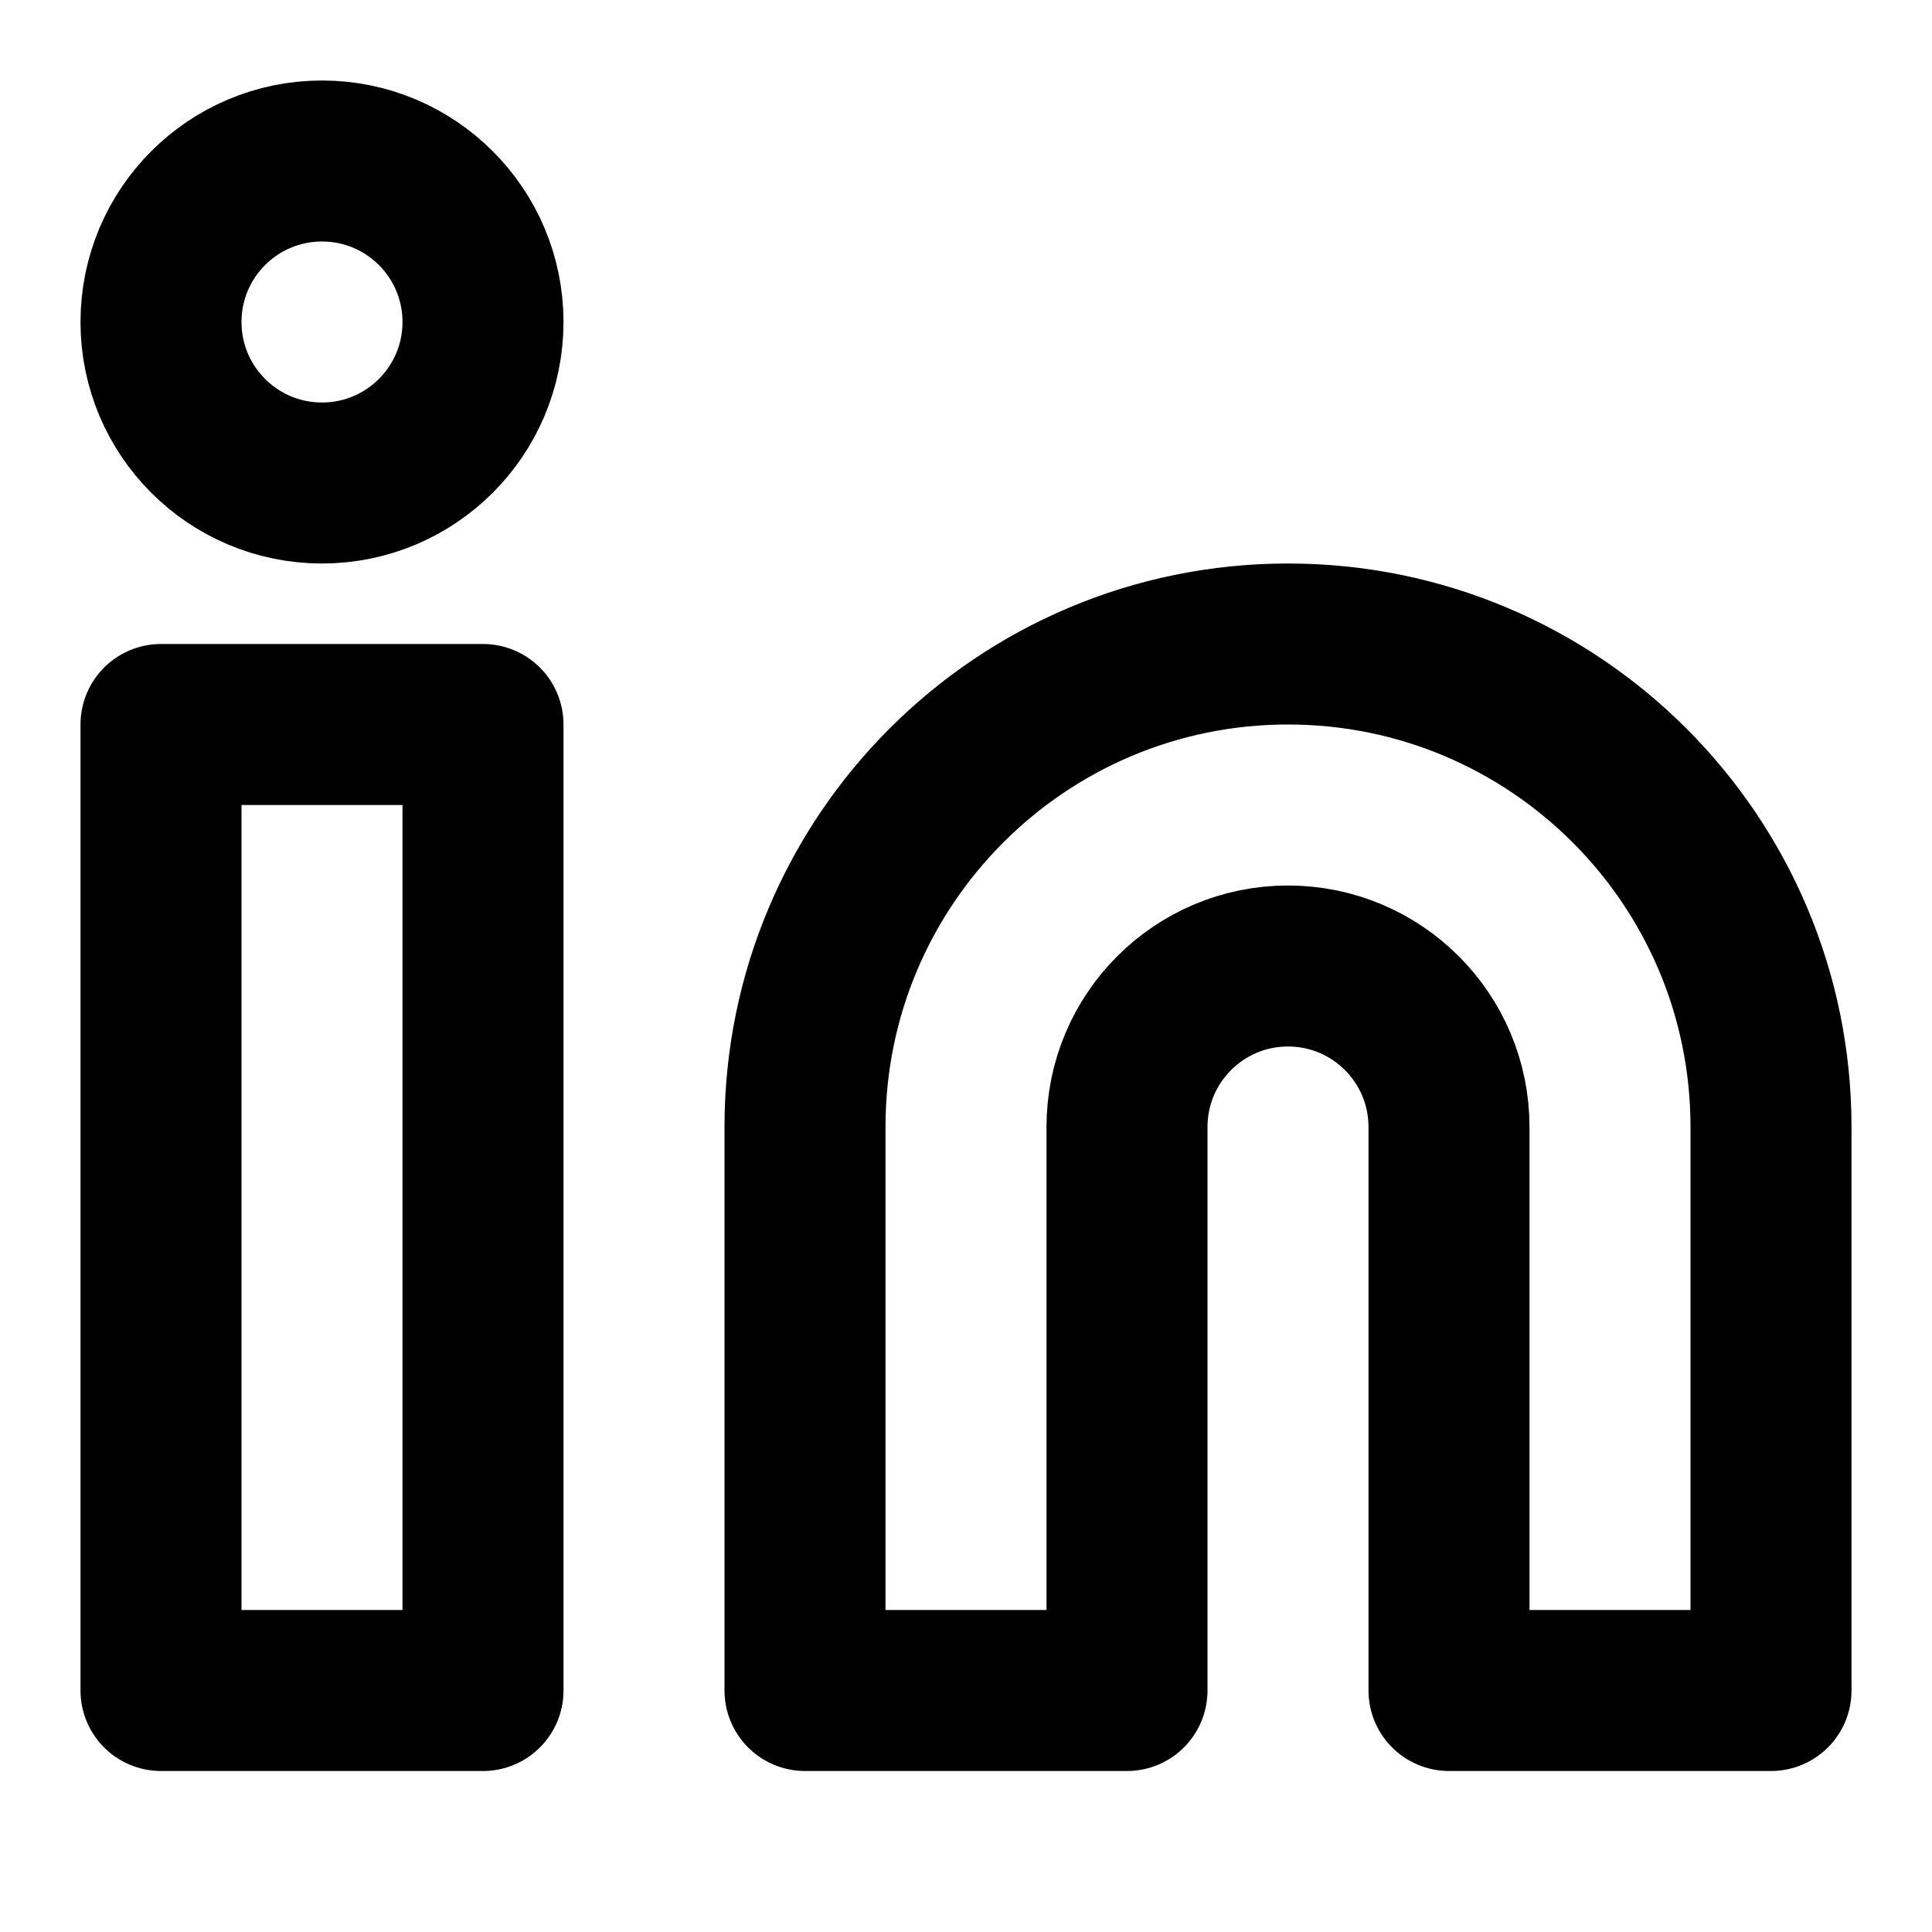
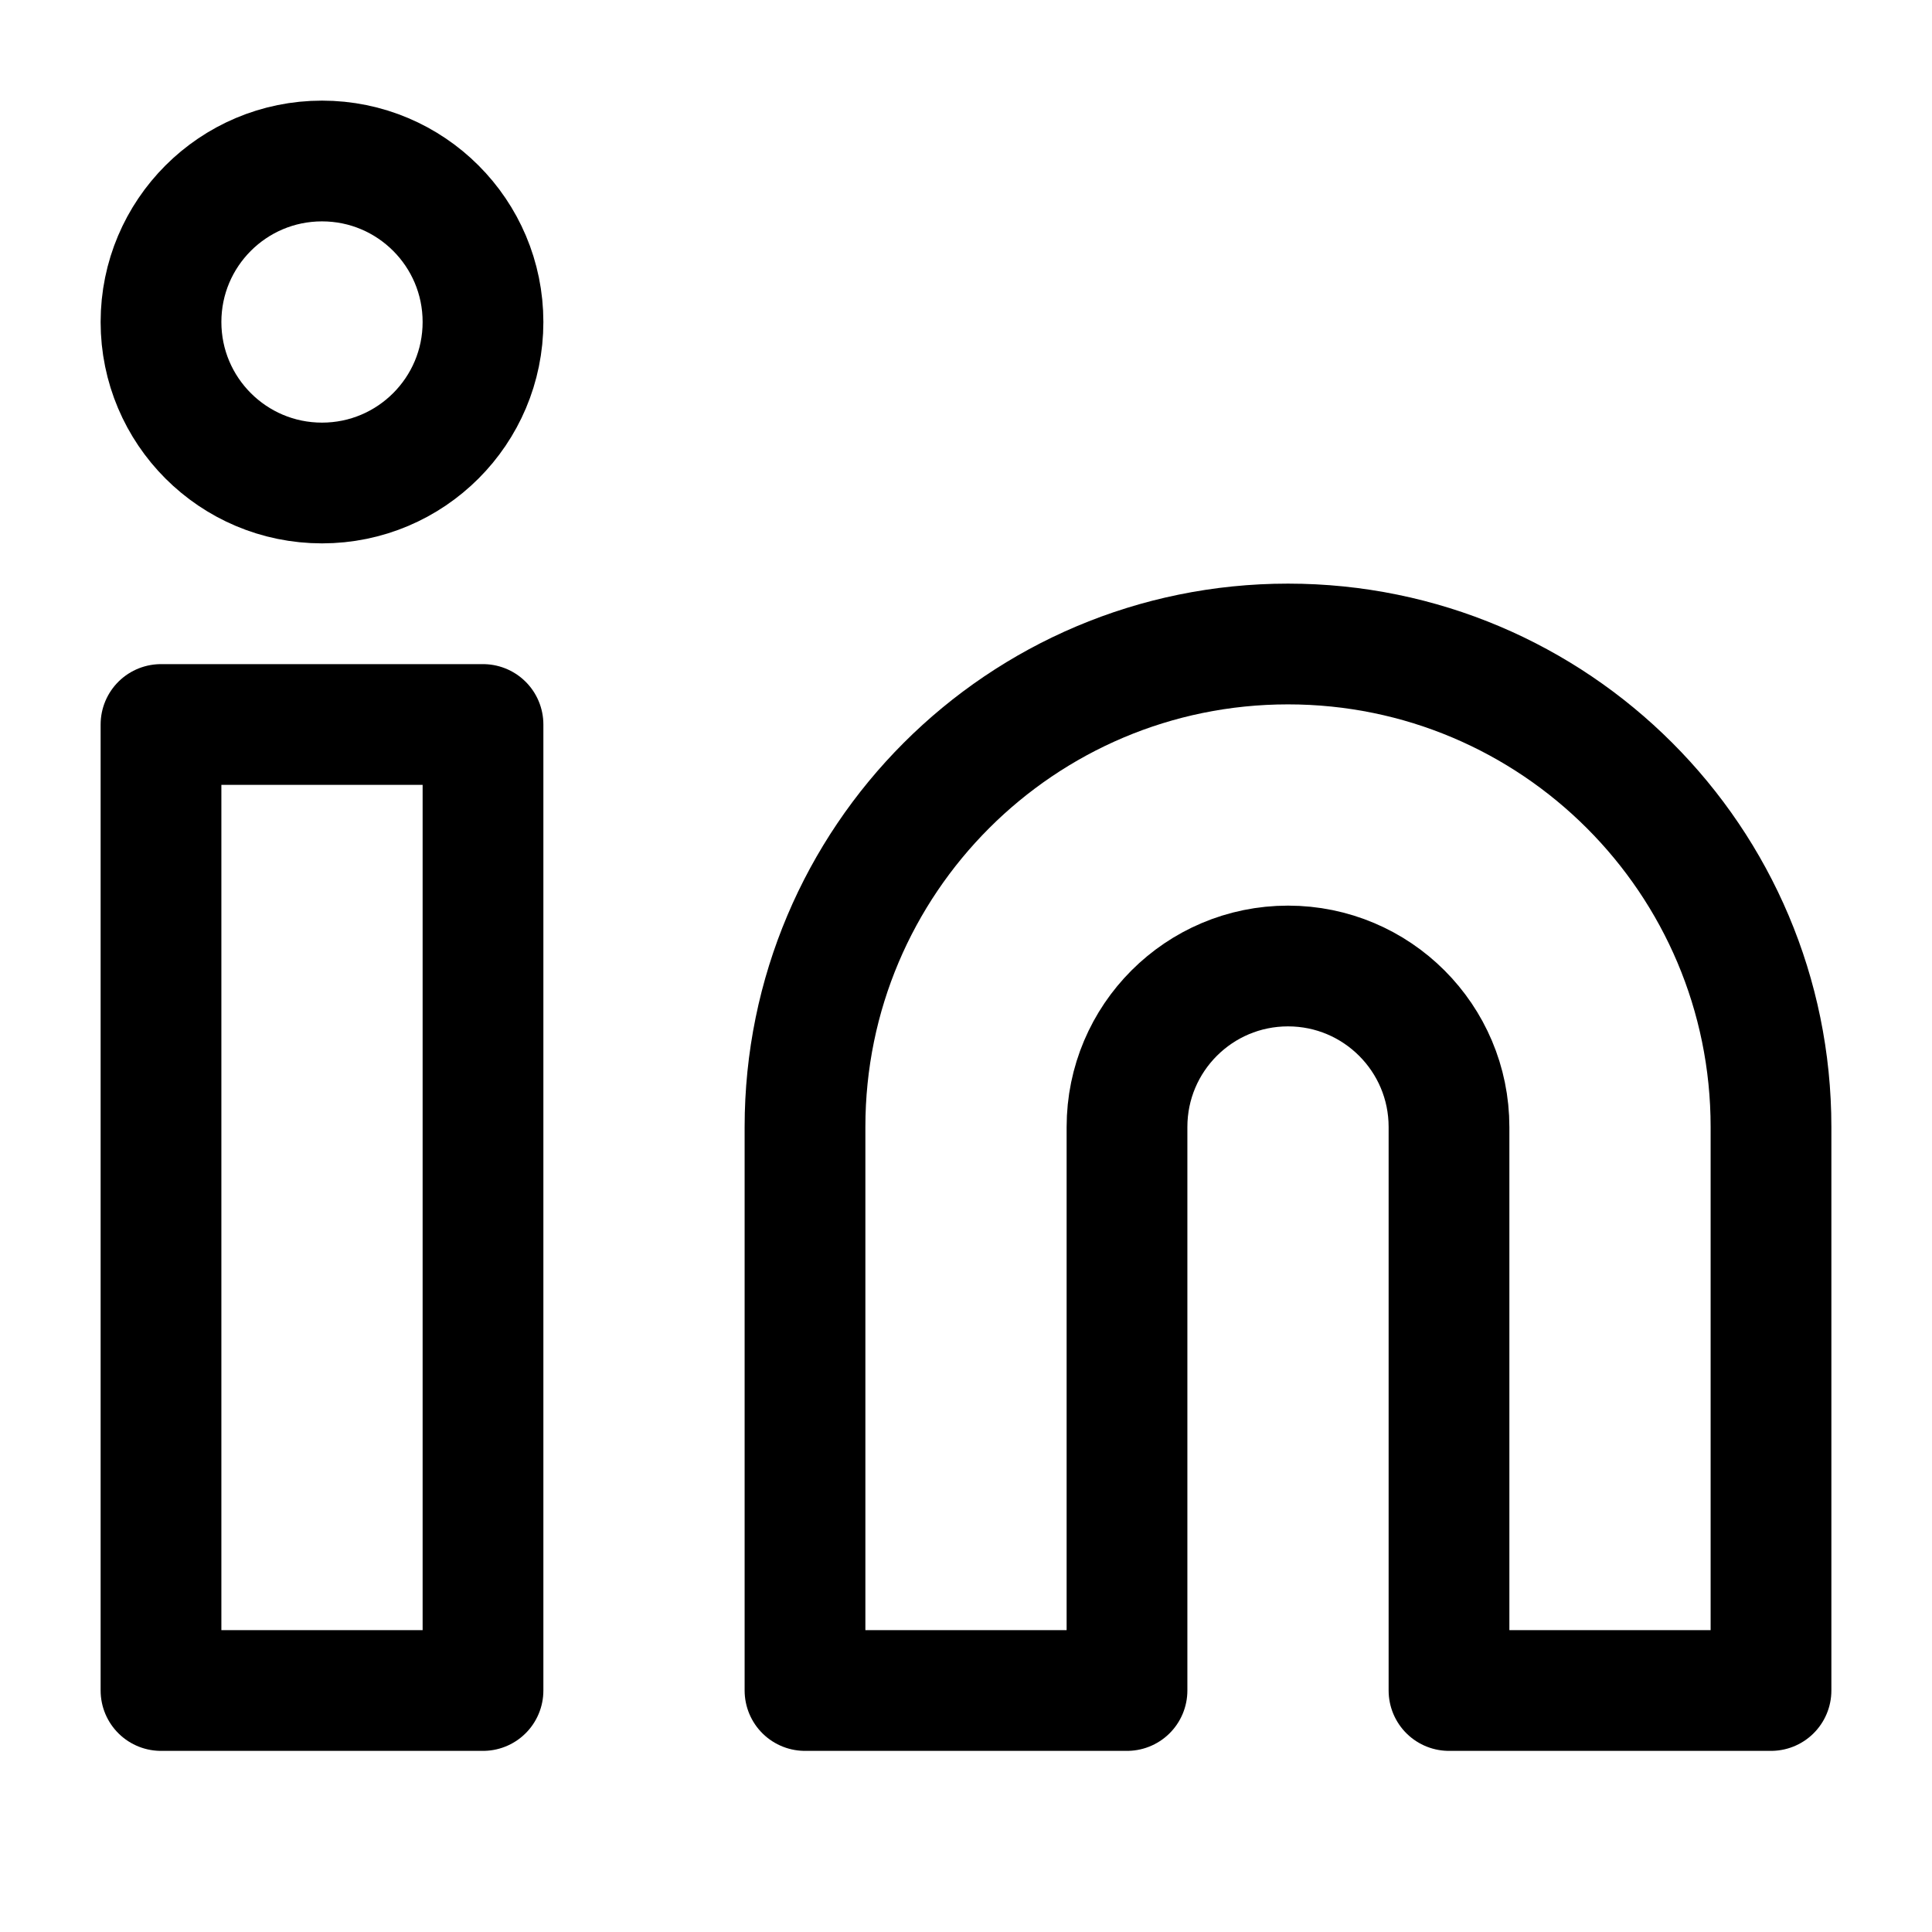
- <svg xmlns="http://www.w3.org/2000/svg" width="24" height="24" viewBox="0 0 24 24" fill="none" stroke="currentColor" stroke-width="2" stroke-linecap="round" stroke-linejoin="round">
+ <svg xmlns="http://www.w3.org/2000/svg" width="24" height="24" viewBox="0 0 24 24" fill="none" stroke="currentColor" stroke-width="1.5" stroke-linecap="round" stroke-linejoin="round">
  <path d="M16 8a6 6 0 016 6v7h-4v-7a2 2 0 00-2-2 2 2 0 00-2 2v7h-4v-7a6 6 0 016-6z" />
  <rect x="2" y="9" width="4" height="12" />
  <circle cx="4" cy="4" r="2" />
</svg>
